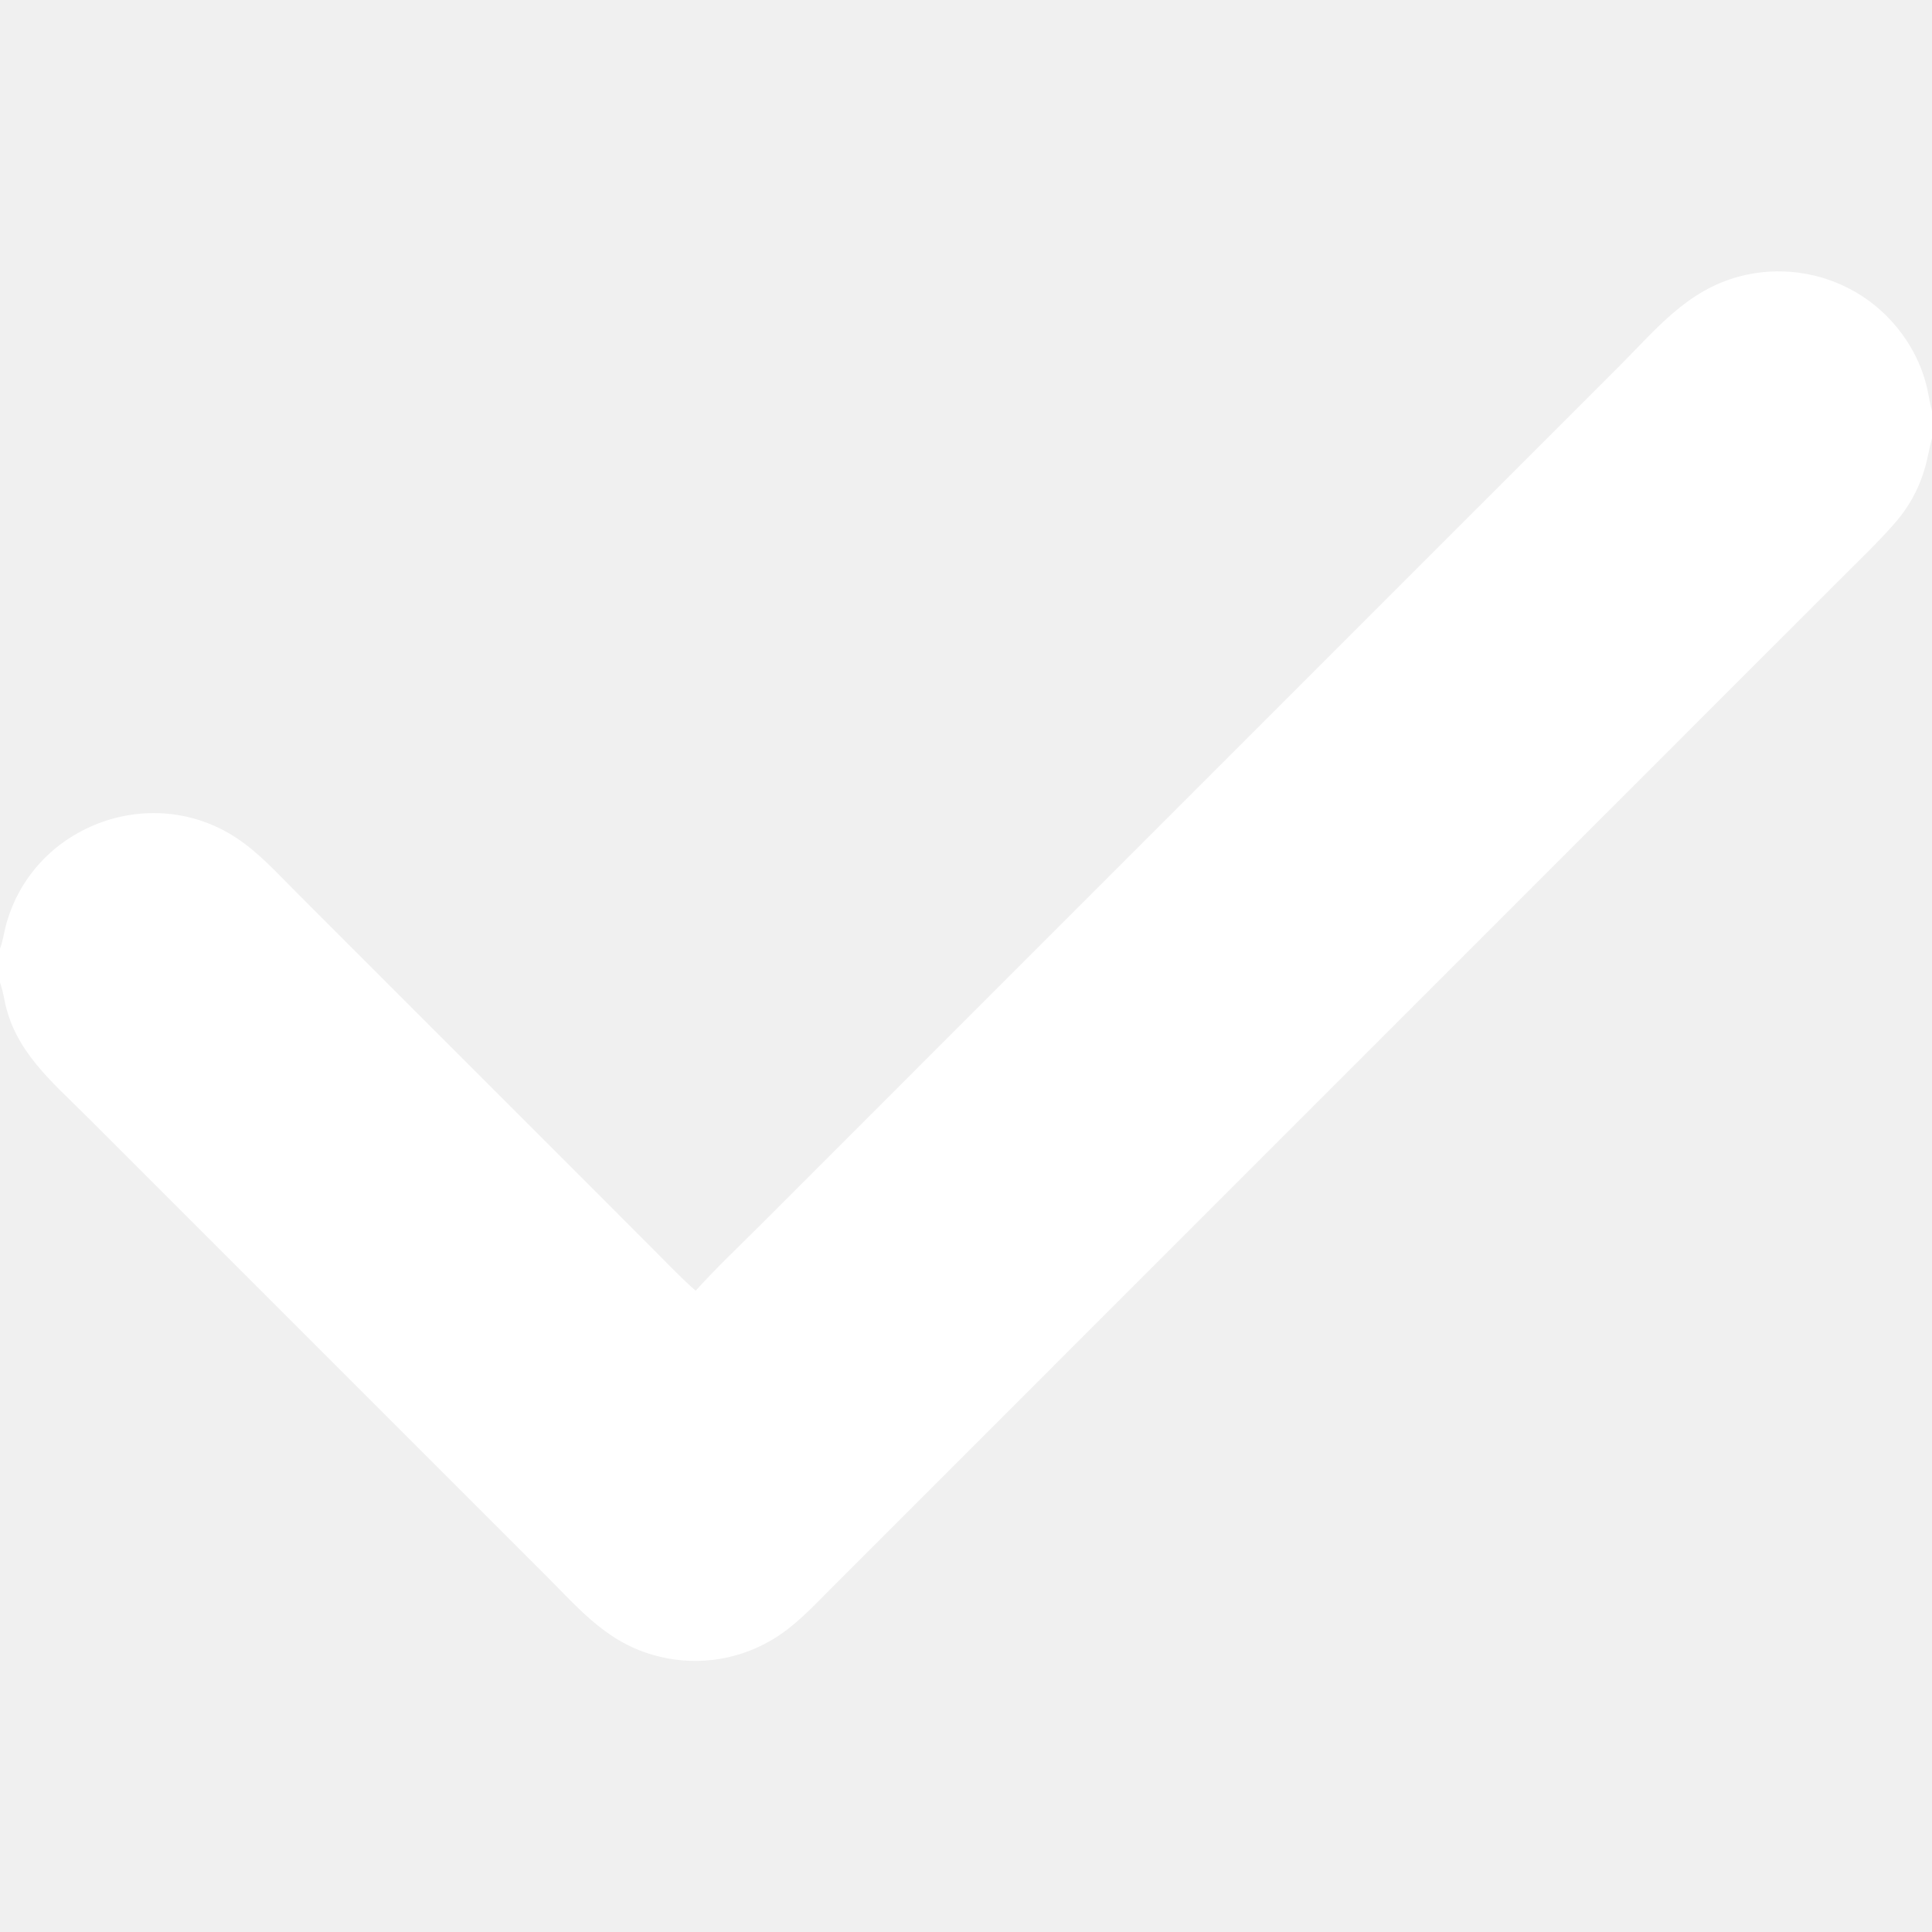
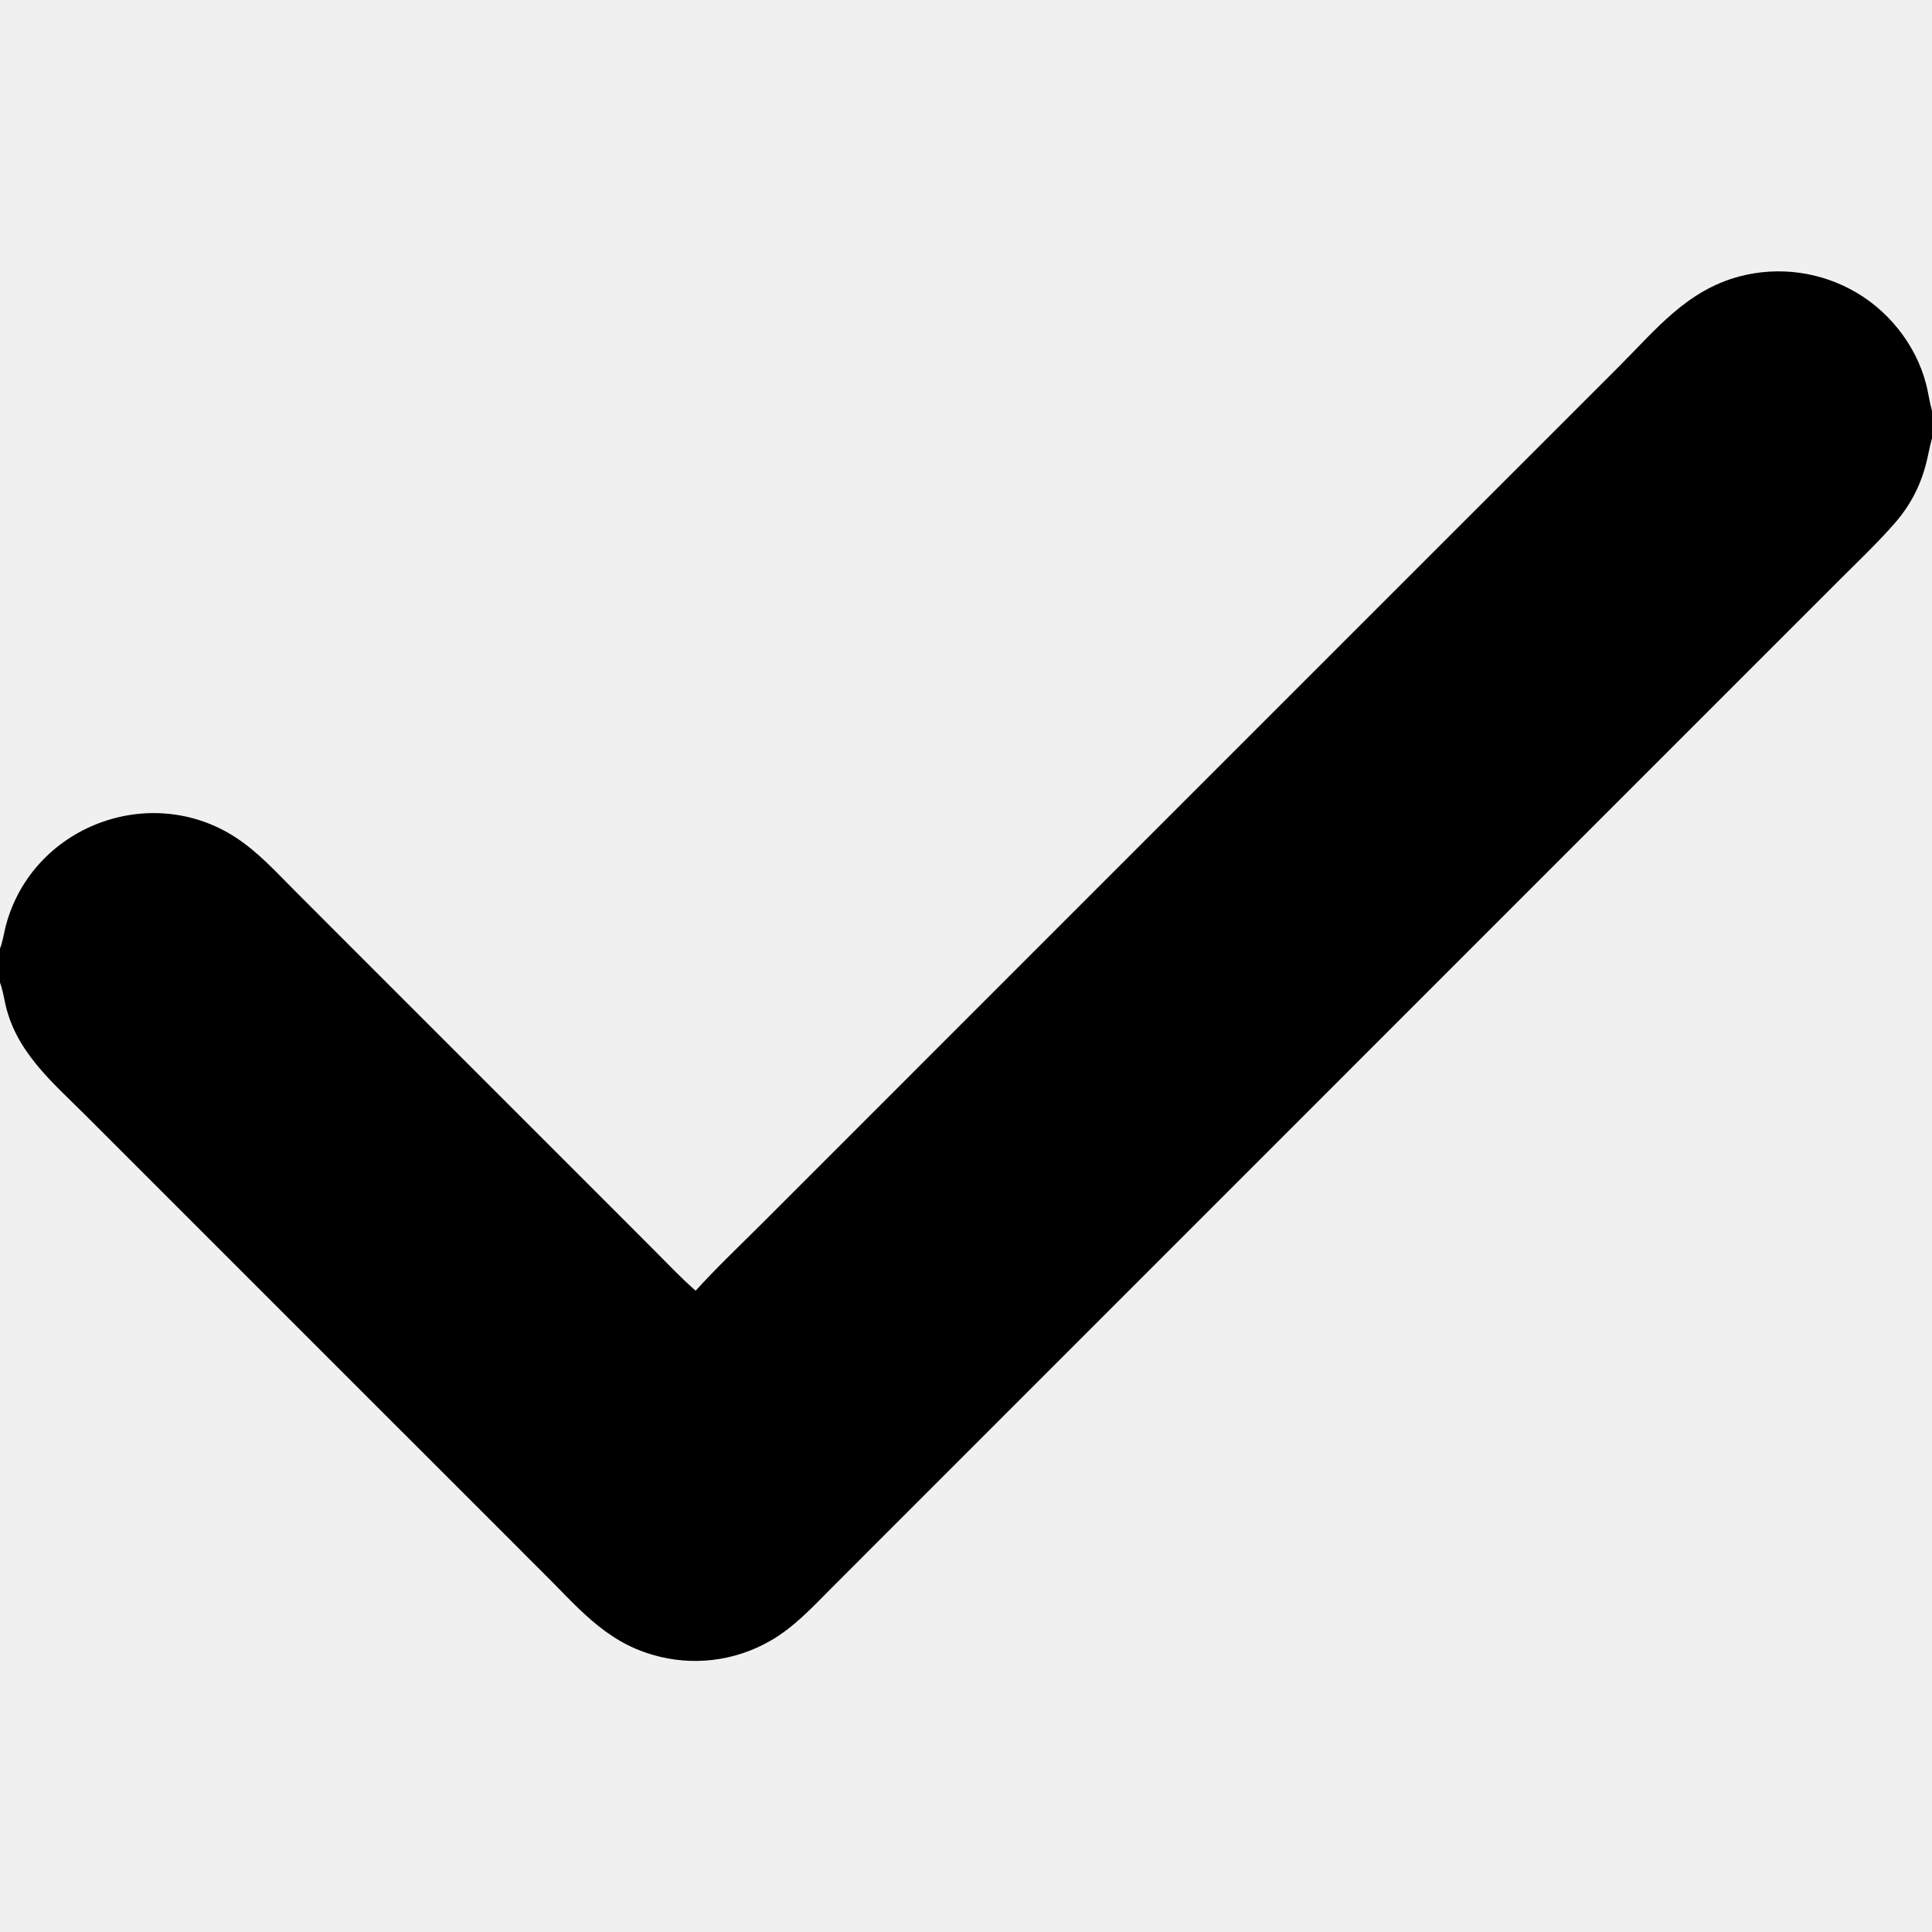
<svg xmlns="http://www.w3.org/2000/svg" width="64" height="64" viewBox="0 0 64 64" fill="none">
-   <path d="M23.045 42.757C23.67 42.059 24.494 41.276 25.168 40.602L28.844 36.926L40.209 25.56L50.365 15.405L53.644 12.127C54.867 10.903 55.873 9.628 57.609 9.16C58.924 8.81 60.325 9.002 61.497 9.693C62.685 10.388 63.597 11.622 63.862 12.977C63.901 13.174 63.939 13.385 63.991 13.578L64 13.609V14.52L63.991 14.55C63.922 14.8 63.875 15.08 63.809 15.339C63.616 16.097 63.279 16.744 62.764 17.334C62.212 17.966 61.587 18.562 60.991 19.157L58.167 21.98L48.99 31.158L32.913 47.237L28.908 51.242L27.537 52.614C26.914 53.239 26.285 53.921 25.511 54.358C24.333 55.035 22.929 55.202 21.625 54.819C19.998 54.353 19.084 53.172 17.924 52.033C17.618 51.733 17.319 51.427 17.016 51.124L12.062 46.172L5.032 39.142L2.885 36.995C1.715 35.827 0.471 34.807 0.149 33.128C0.124 32.996 0.05 32.66 0 32.552V31.417C0.067 31.294 0.149 30.831 0.193 30.665C1.065 27.375 4.967 25.887 7.814 27.746C8.555 28.23 9.143 28.884 9.766 29.507L11.76 31.504L19.236 38.979L21.618 41.363C22.05 41.795 22.594 42.368 23.045 42.757Z" fill="white" />
+   <path d="M23.045 42.757C23.67 42.059 24.494 41.276 25.168 40.602L28.844 36.926L40.209 25.56L50.365 15.405L53.644 12.127C54.867 10.903 55.873 9.628 57.609 9.16C58.924 8.81 60.325 9.002 61.497 9.693C62.685 10.388 63.597 11.622 63.862 12.977C63.901 13.174 63.939 13.385 63.991 13.578L64 13.609V14.52L63.991 14.55C63.922 14.8 63.875 15.08 63.809 15.339C63.616 16.097 63.279 16.744 62.764 17.334C62.212 17.966 61.587 18.562 60.991 19.157L58.167 21.98L48.99 31.158L32.913 47.237L28.908 51.242L27.537 52.614C26.914 53.239 26.285 53.921 25.511 54.358C24.333 55.035 22.929 55.202 21.625 54.819C19.998 54.353 19.084 53.172 17.924 52.033C17.618 51.733 17.319 51.427 17.016 51.124L12.062 46.172L5.032 39.142L2.885 36.995C1.715 35.827 0.471 34.807 0.149 33.128C0.124 32.996 0.05 32.66 0 32.552V31.417C0.067 31.294 0.149 30.831 0.193 30.665C1.065 27.375 4.967 25.887 7.814 27.746C8.555 28.23 9.143 28.884 9.766 29.507L11.76 31.504L19.236 38.979L21.618 41.363C22.05 41.795 22.594 42.368 23.045 42.757Z" fill="black" />
</svg>
